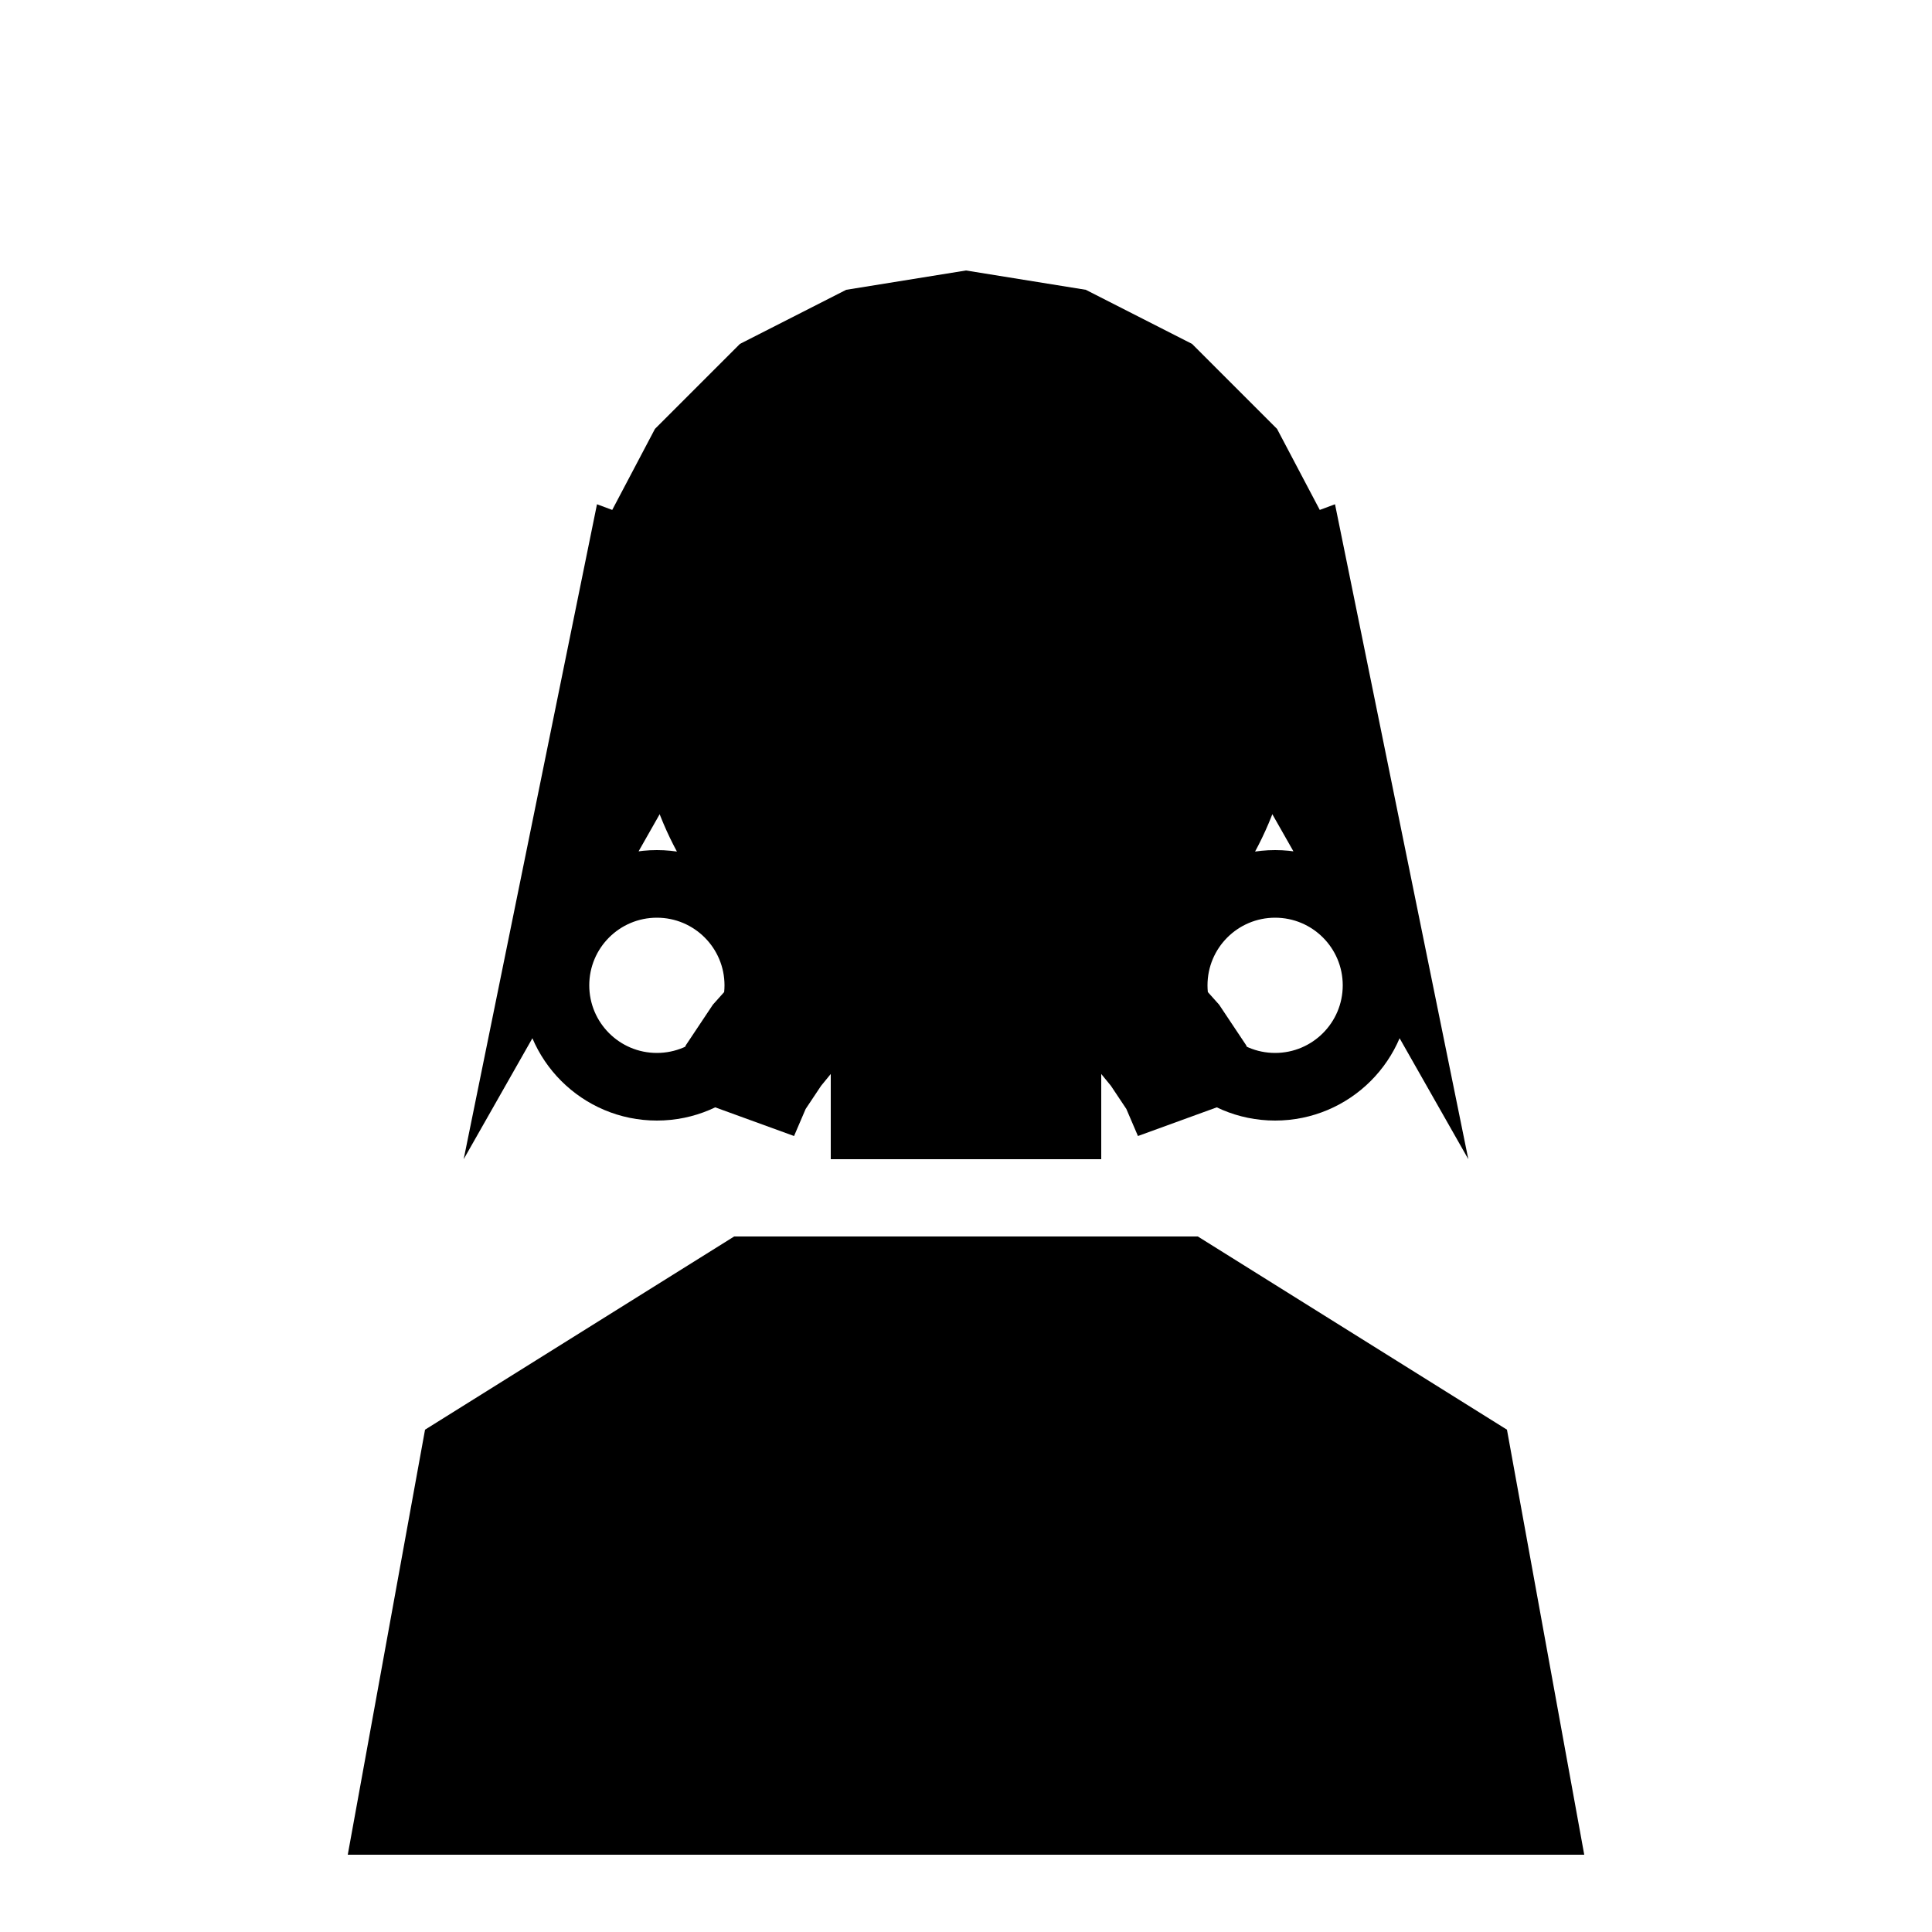
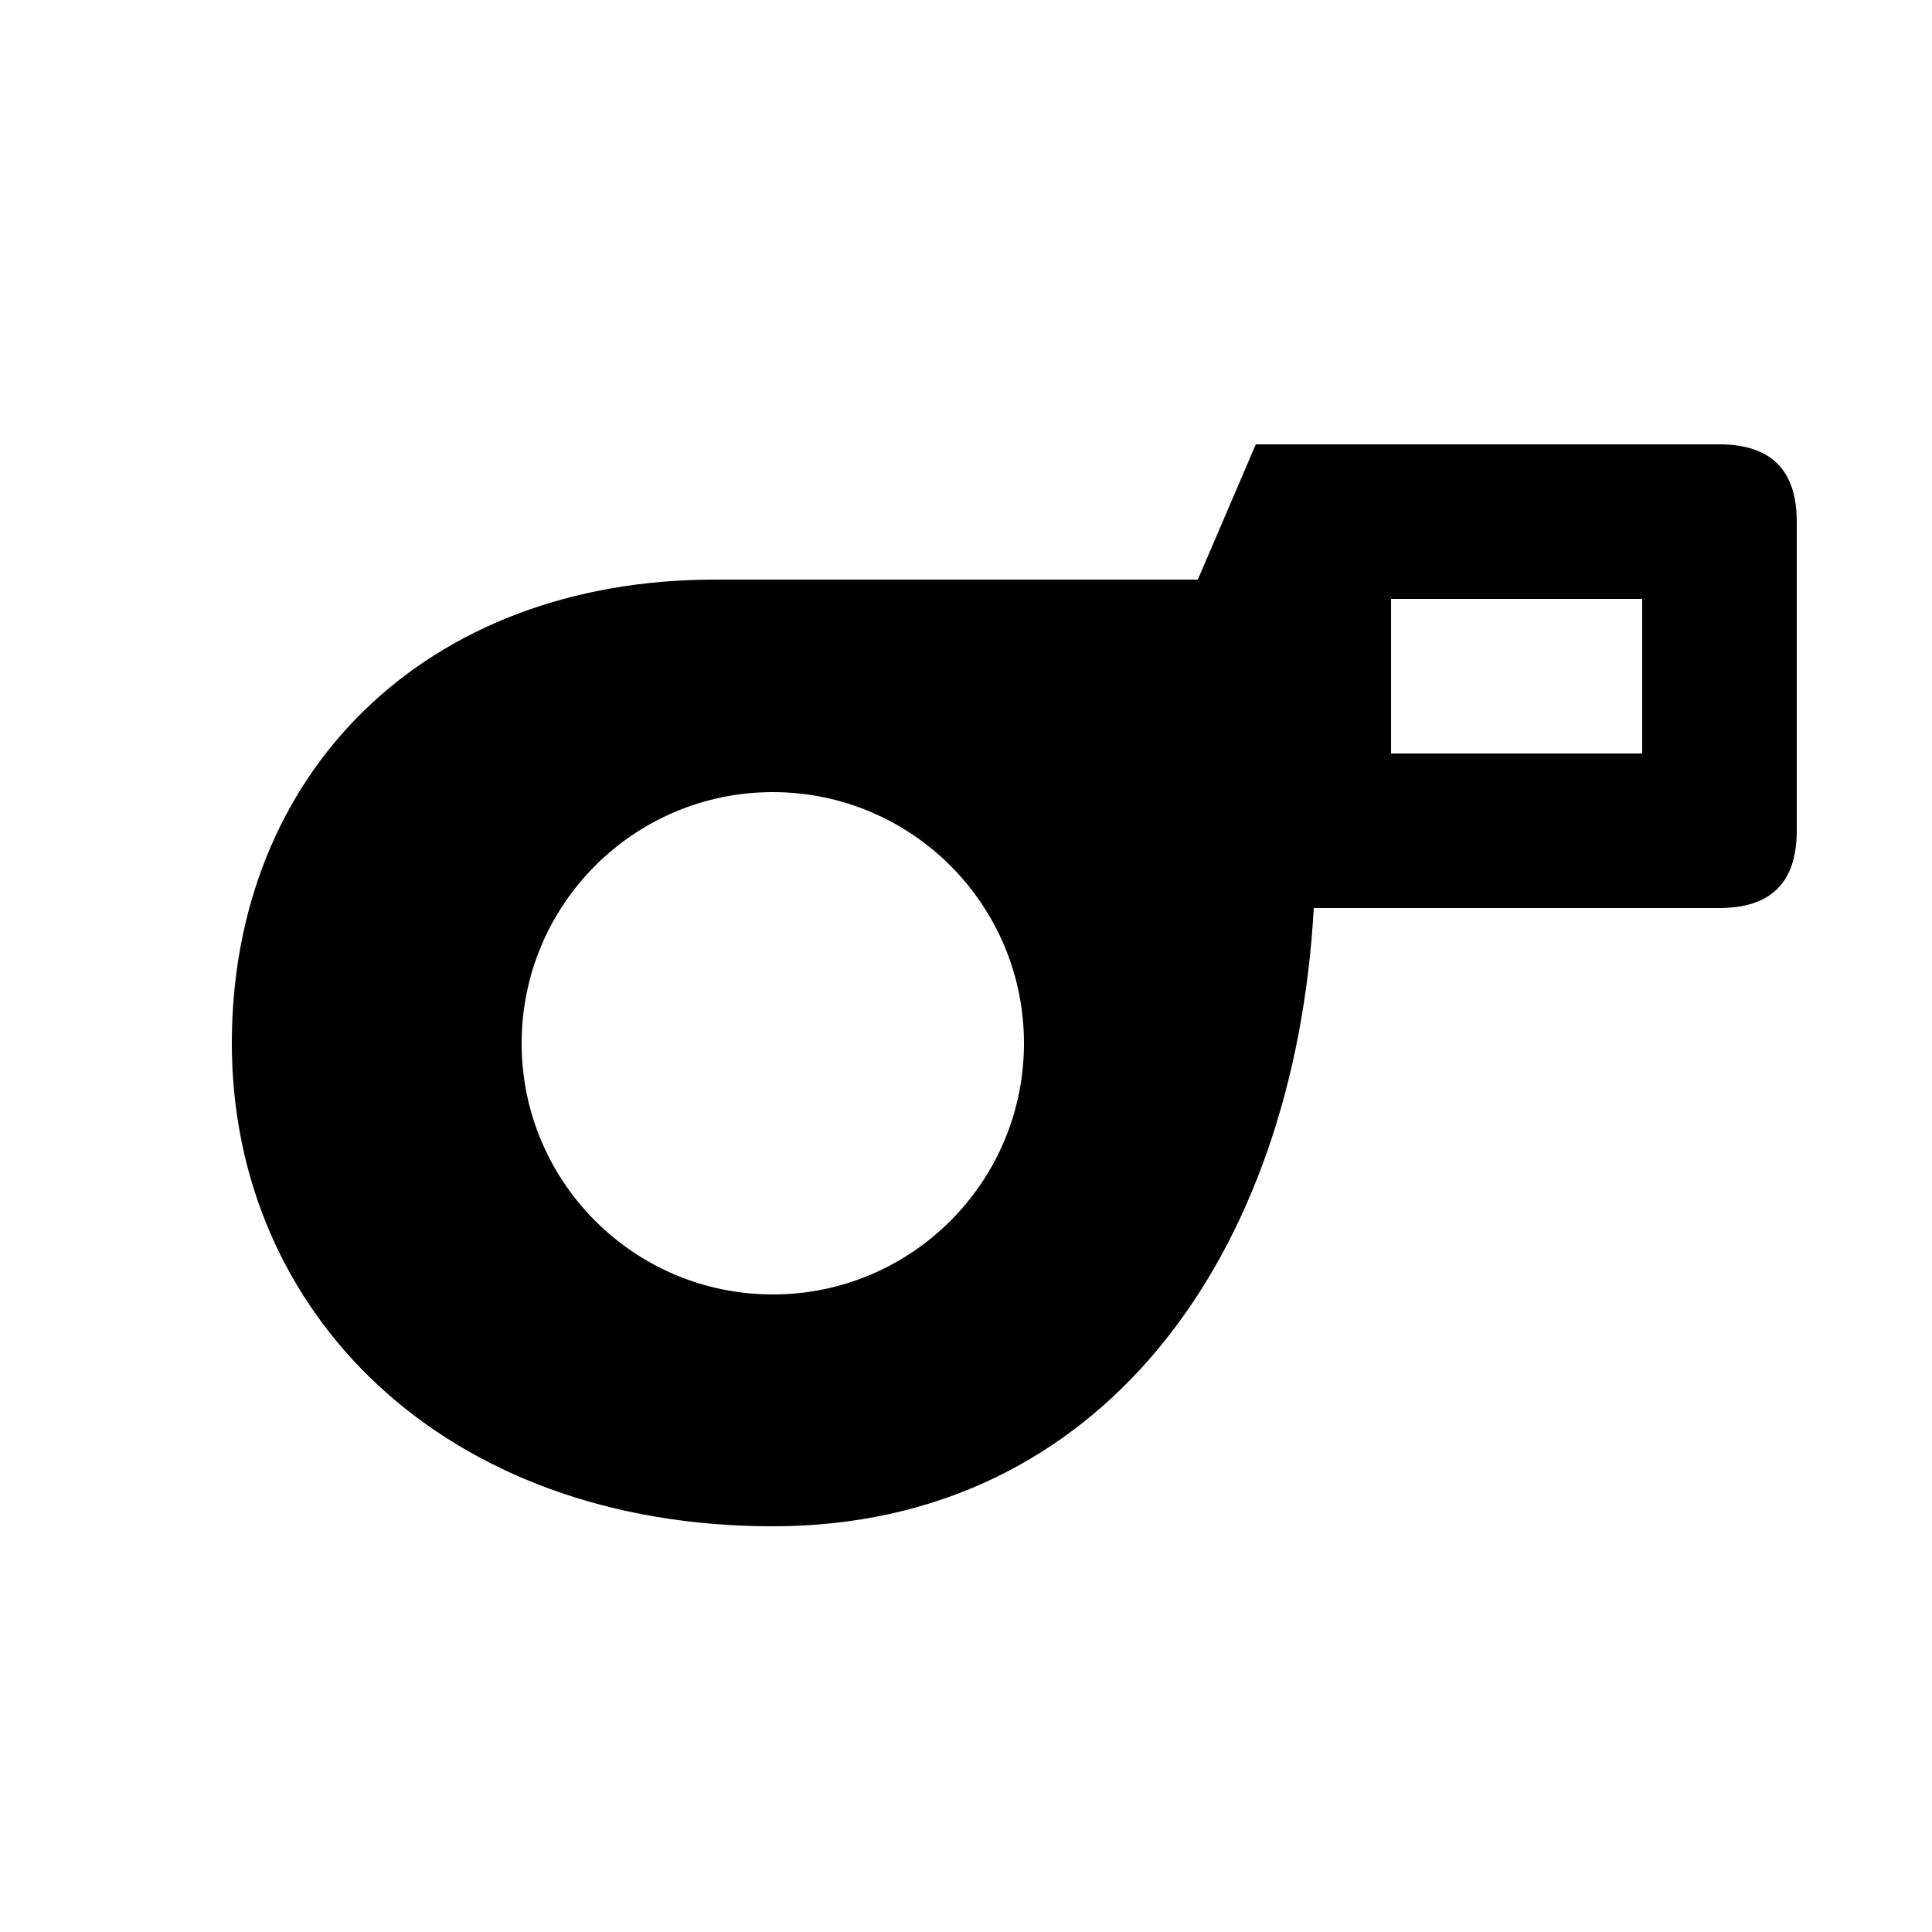
<svg xmlns="http://www.w3.org/2000/svg" viewBox="0 0 100 100" fill="currentColor">
-   <path d="M18 96L22 74L38 64L62 64L78 74L82 96ZM34.5 56.4L35.5 54.1L36.9 52L38.6 50.1L40.5 48.5L42.7 47.2L45 46.3L47.5 45.7L50 45.5L52.5 45.7L55 46.3L57.3 47.2L59.5 48.5L61.4 50.1L63.1 52L64.5 54.1L65.5 56.4L58.9 58.8L58.3 57.4L57.5 56.2L56.6 55.1L55.4 54.2L54.2 53.5L52.9 52.9L51.4 52.6L50 52.5L48.6 52.6L47.1 52.9L45.8 53.5L44.6 54.2L43.4 55.1L42.5 56.2L41.7 57.4L41.1 58.8ZM57 46L57 60L43 60L43 46ZM33 36A17 17 0 1 1 67 36A17 17 0 1 1 33 36ZM30.9 40L30 33.9L31 27.7L33.9 22.2L38.3 17.8L43.8 15L50 14L56.2 15L61.7 17.8L66.1 22.2L69 27.7L70 33.9L69.1 40ZM41.1 29.9L24 60L30.9 26.1ZM69.1 26.1L76 60L58.9 29.9ZM27 51A7 7 0 1 1 41 51A7 7 0 1 1 27 51ZM30.5 51A3.5 3.5 0 1 0 37.5 51A3.5 3.5 0 1 0 30.5 51ZM59 51A7 7 0 1 1 73 51A7 7 0 1 1 59 51ZM62.5 51A3.5 3.5 0 1 0 69.5 51A3.5 3.5 0 1 0 62.5 51Z" />
+   <path fill-rule="evenodd" d="M37 30L62 30L65 23L89 23C91.667 23 93 24.333 93 27L93 43C93 45.667 91.667 47 89 47L68 47C67 65 57 79 40 79C23 79 12 68 12 54C12 40 22 30 37 30ZM27 54A13 13 0 1 0 53 54A13 13 0 1 0 27 54M72 31L72 39L85 39L85 31Z" />
</svg>
